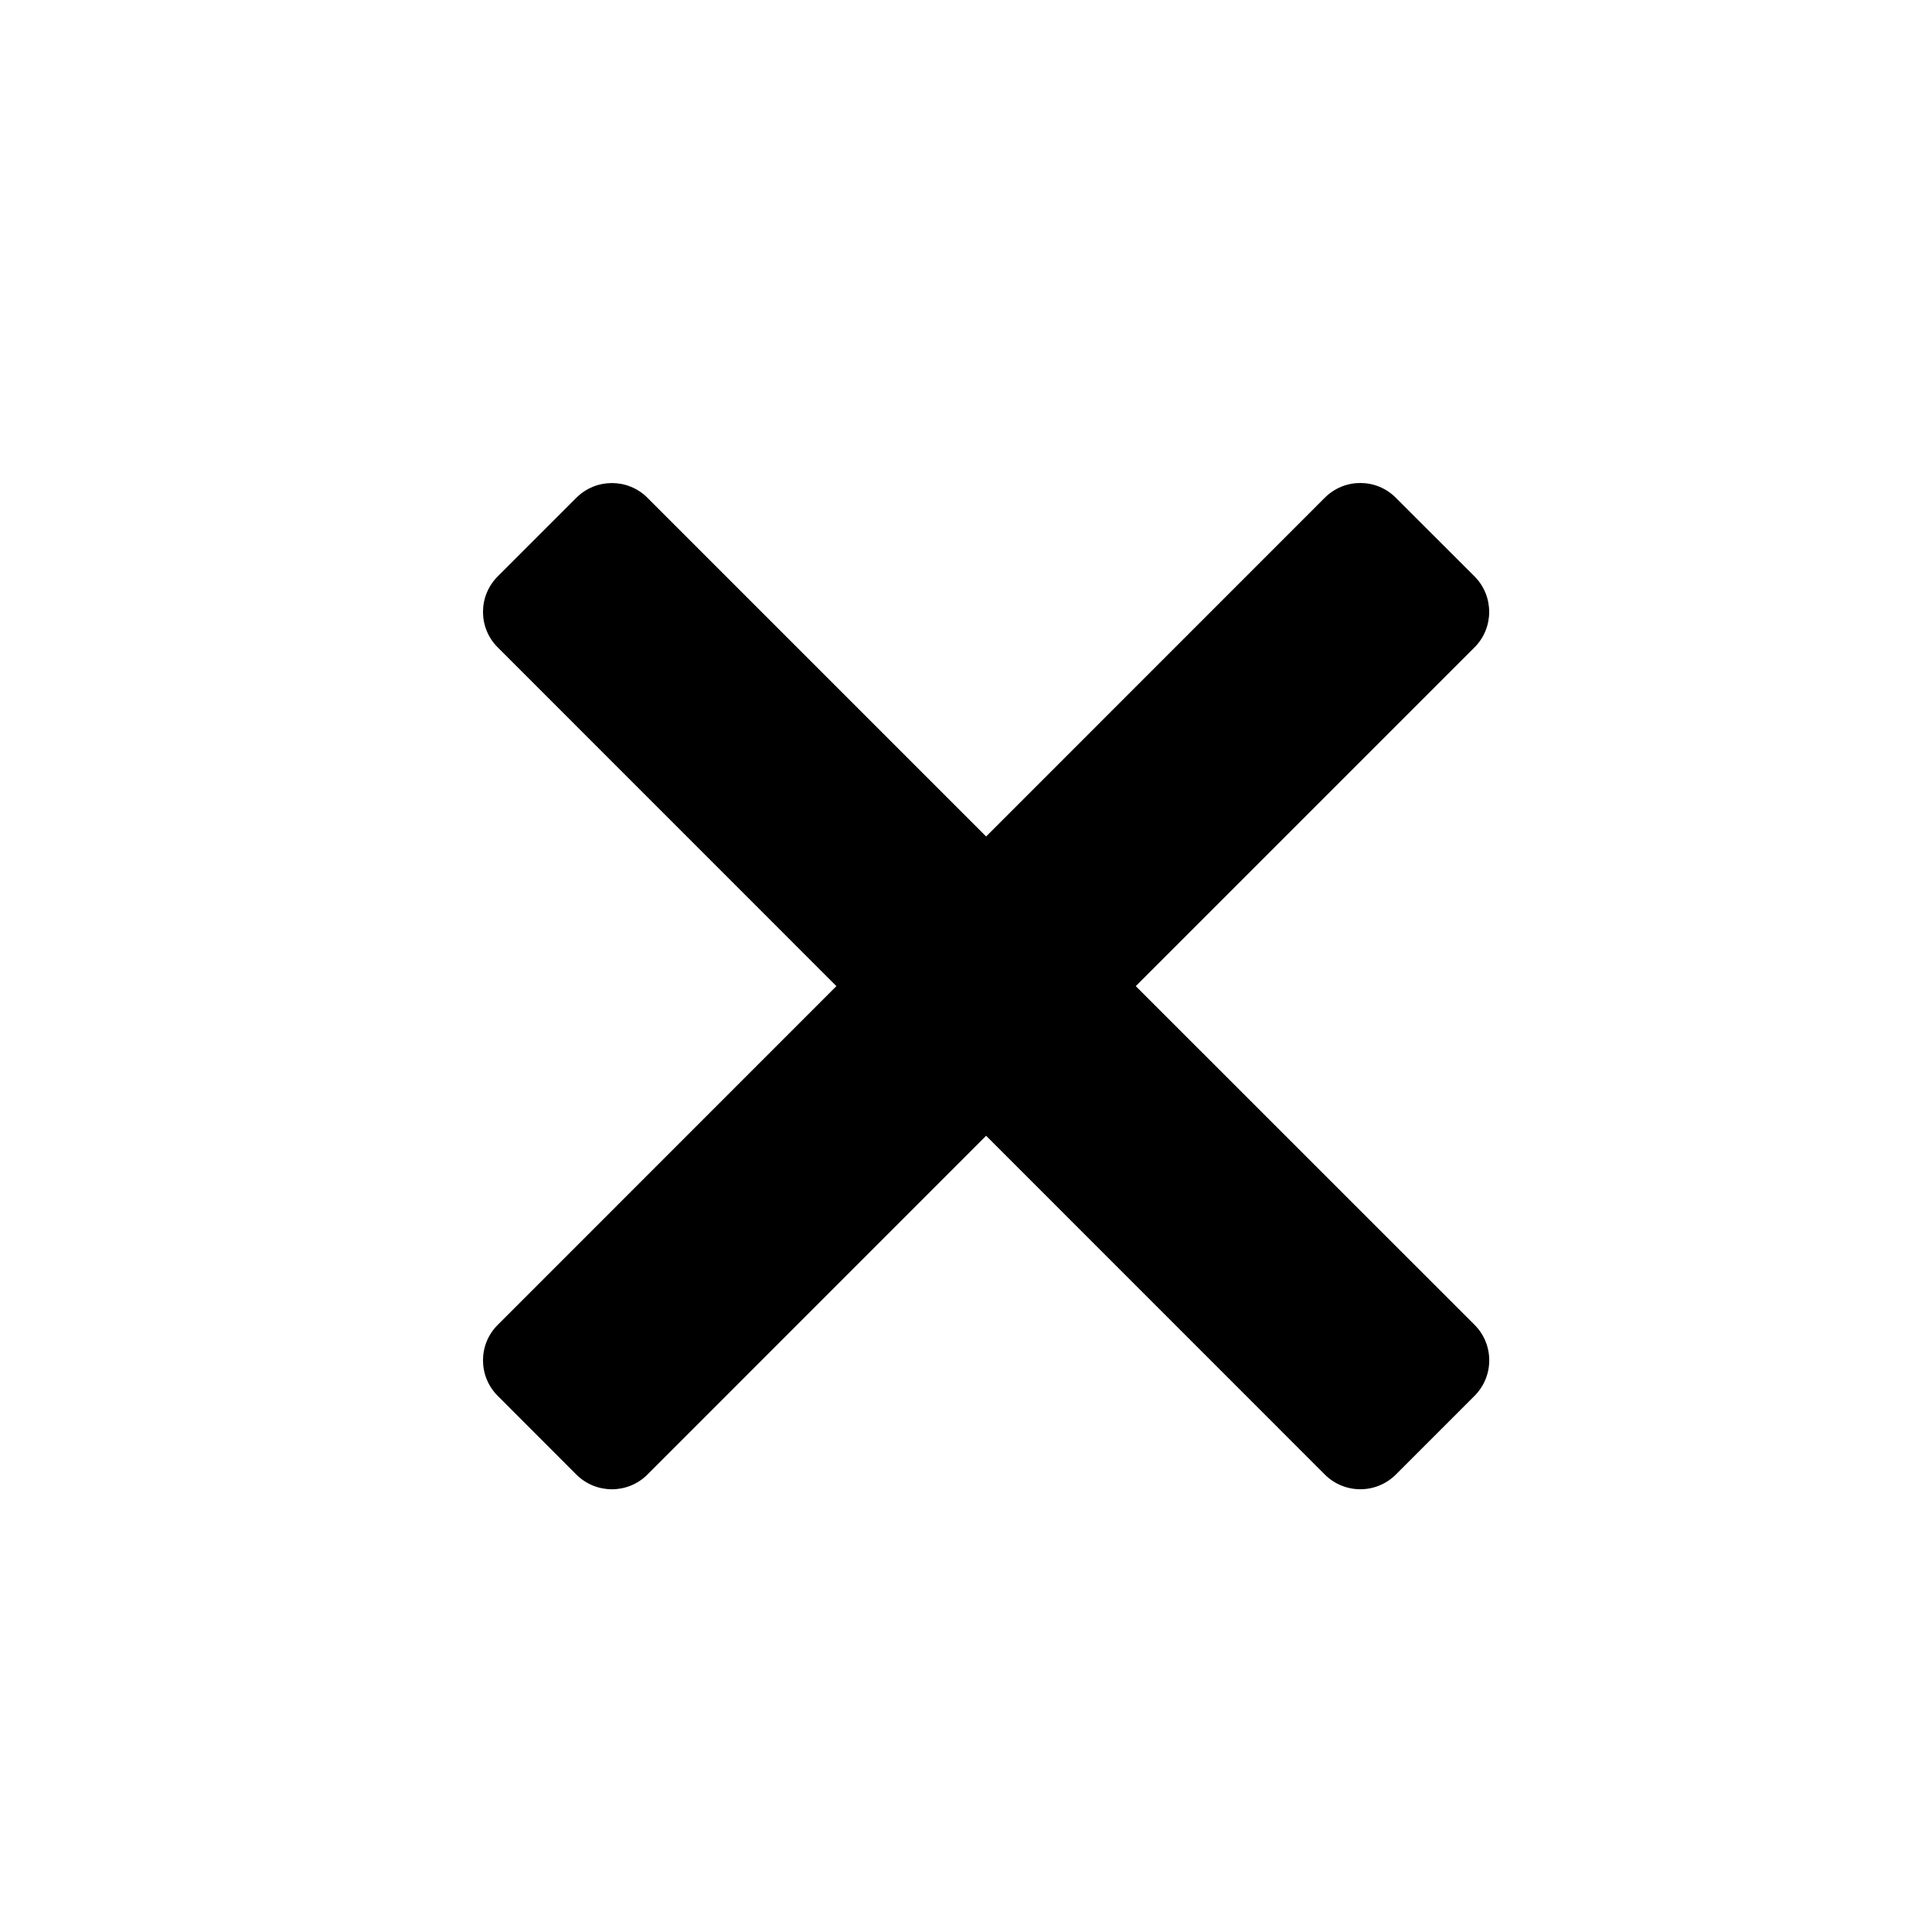
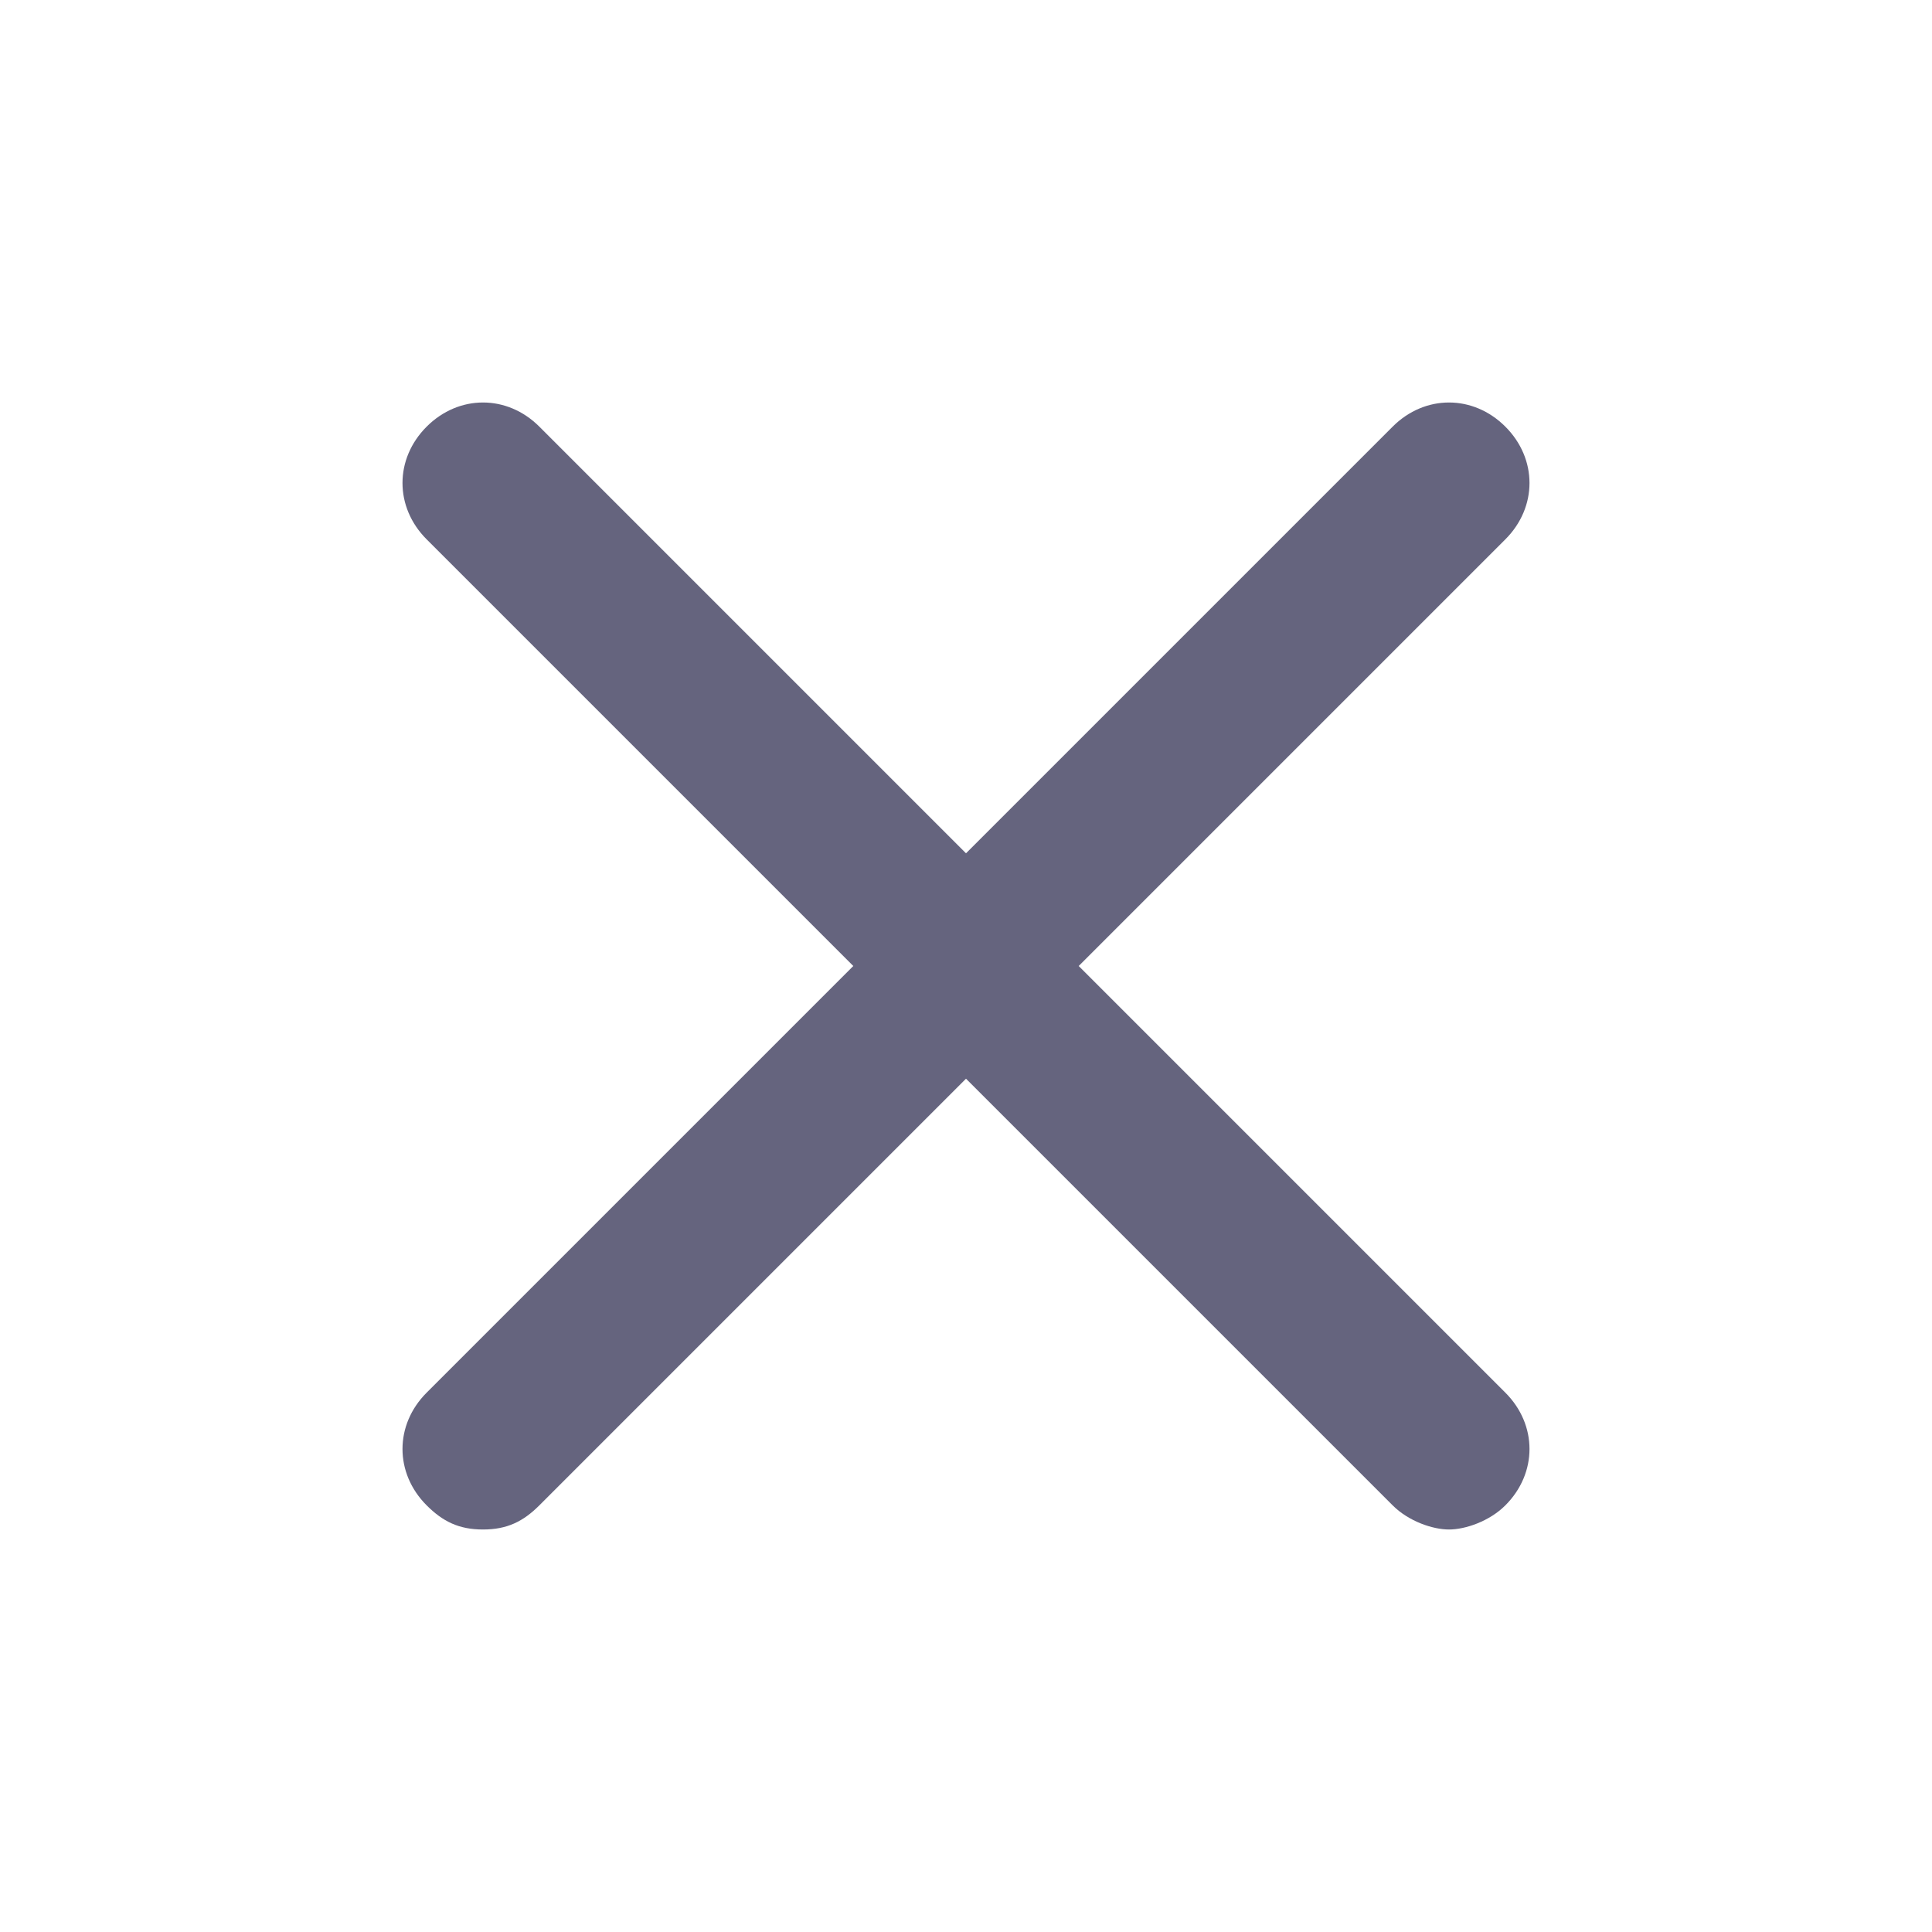
<svg xmlns="http://www.w3.org/2000/svg" width="24" height="24" viewBox="0 0 24 24" fill="none">
-   <path fill-rule="evenodd" clip-rule="evenodd" d="M8.042 18.318L12.25 14.109L16.457 18.317C16.701 18.561 17.096 18.561 17.34 18.317L18.317 17.34C18.561 17.096 18.561 16.701 18.317 16.457L14.109 12.25L18.317 8.042C18.56 7.799 18.56 7.404 18.317 7.16L17.339 6.183C17.096 5.939 16.701 5.939 16.457 6.183L12.25 10.391L8.042 6.183C7.799 5.94 7.404 5.94 7.16 6.183L6.183 7.16C5.939 7.404 5.939 7.799 6.183 8.042L10.39 12.25L6.183 16.458C5.939 16.701 5.939 17.096 6.183 17.34L7.16 18.318C7.404 18.561 7.799 18.561 8.042 18.318Z" fill="currentColor" />
+   <path d="M18.7 5.3C18.3 4.9 17.7 4.9 17.3 5.3L12 10.6L6.7 5.3C6.3 4.9 5.7 4.9 5.3 5.3C4.9 5.7 4.9 6.3 5.3 6.7L10.6 12L5.3 17.3C4.9 17.7 4.9 18.3 5.3 18.7C5.5 18.9 5.7 19 6 19C6.3 19 6.5 18.9 6.7 18.7L12 13.4L17.3 18.7C17.5 18.9 17.8 19 18 19C18.2 19 18.5 18.9 18.7 18.7C19.1 18.3 19.1 17.7 18.7 17.3L13.4 12L18.7 6.7C19.1 6.3 19.1 5.7 18.7 5.3Z" fill="#65647E" />
</svg>
